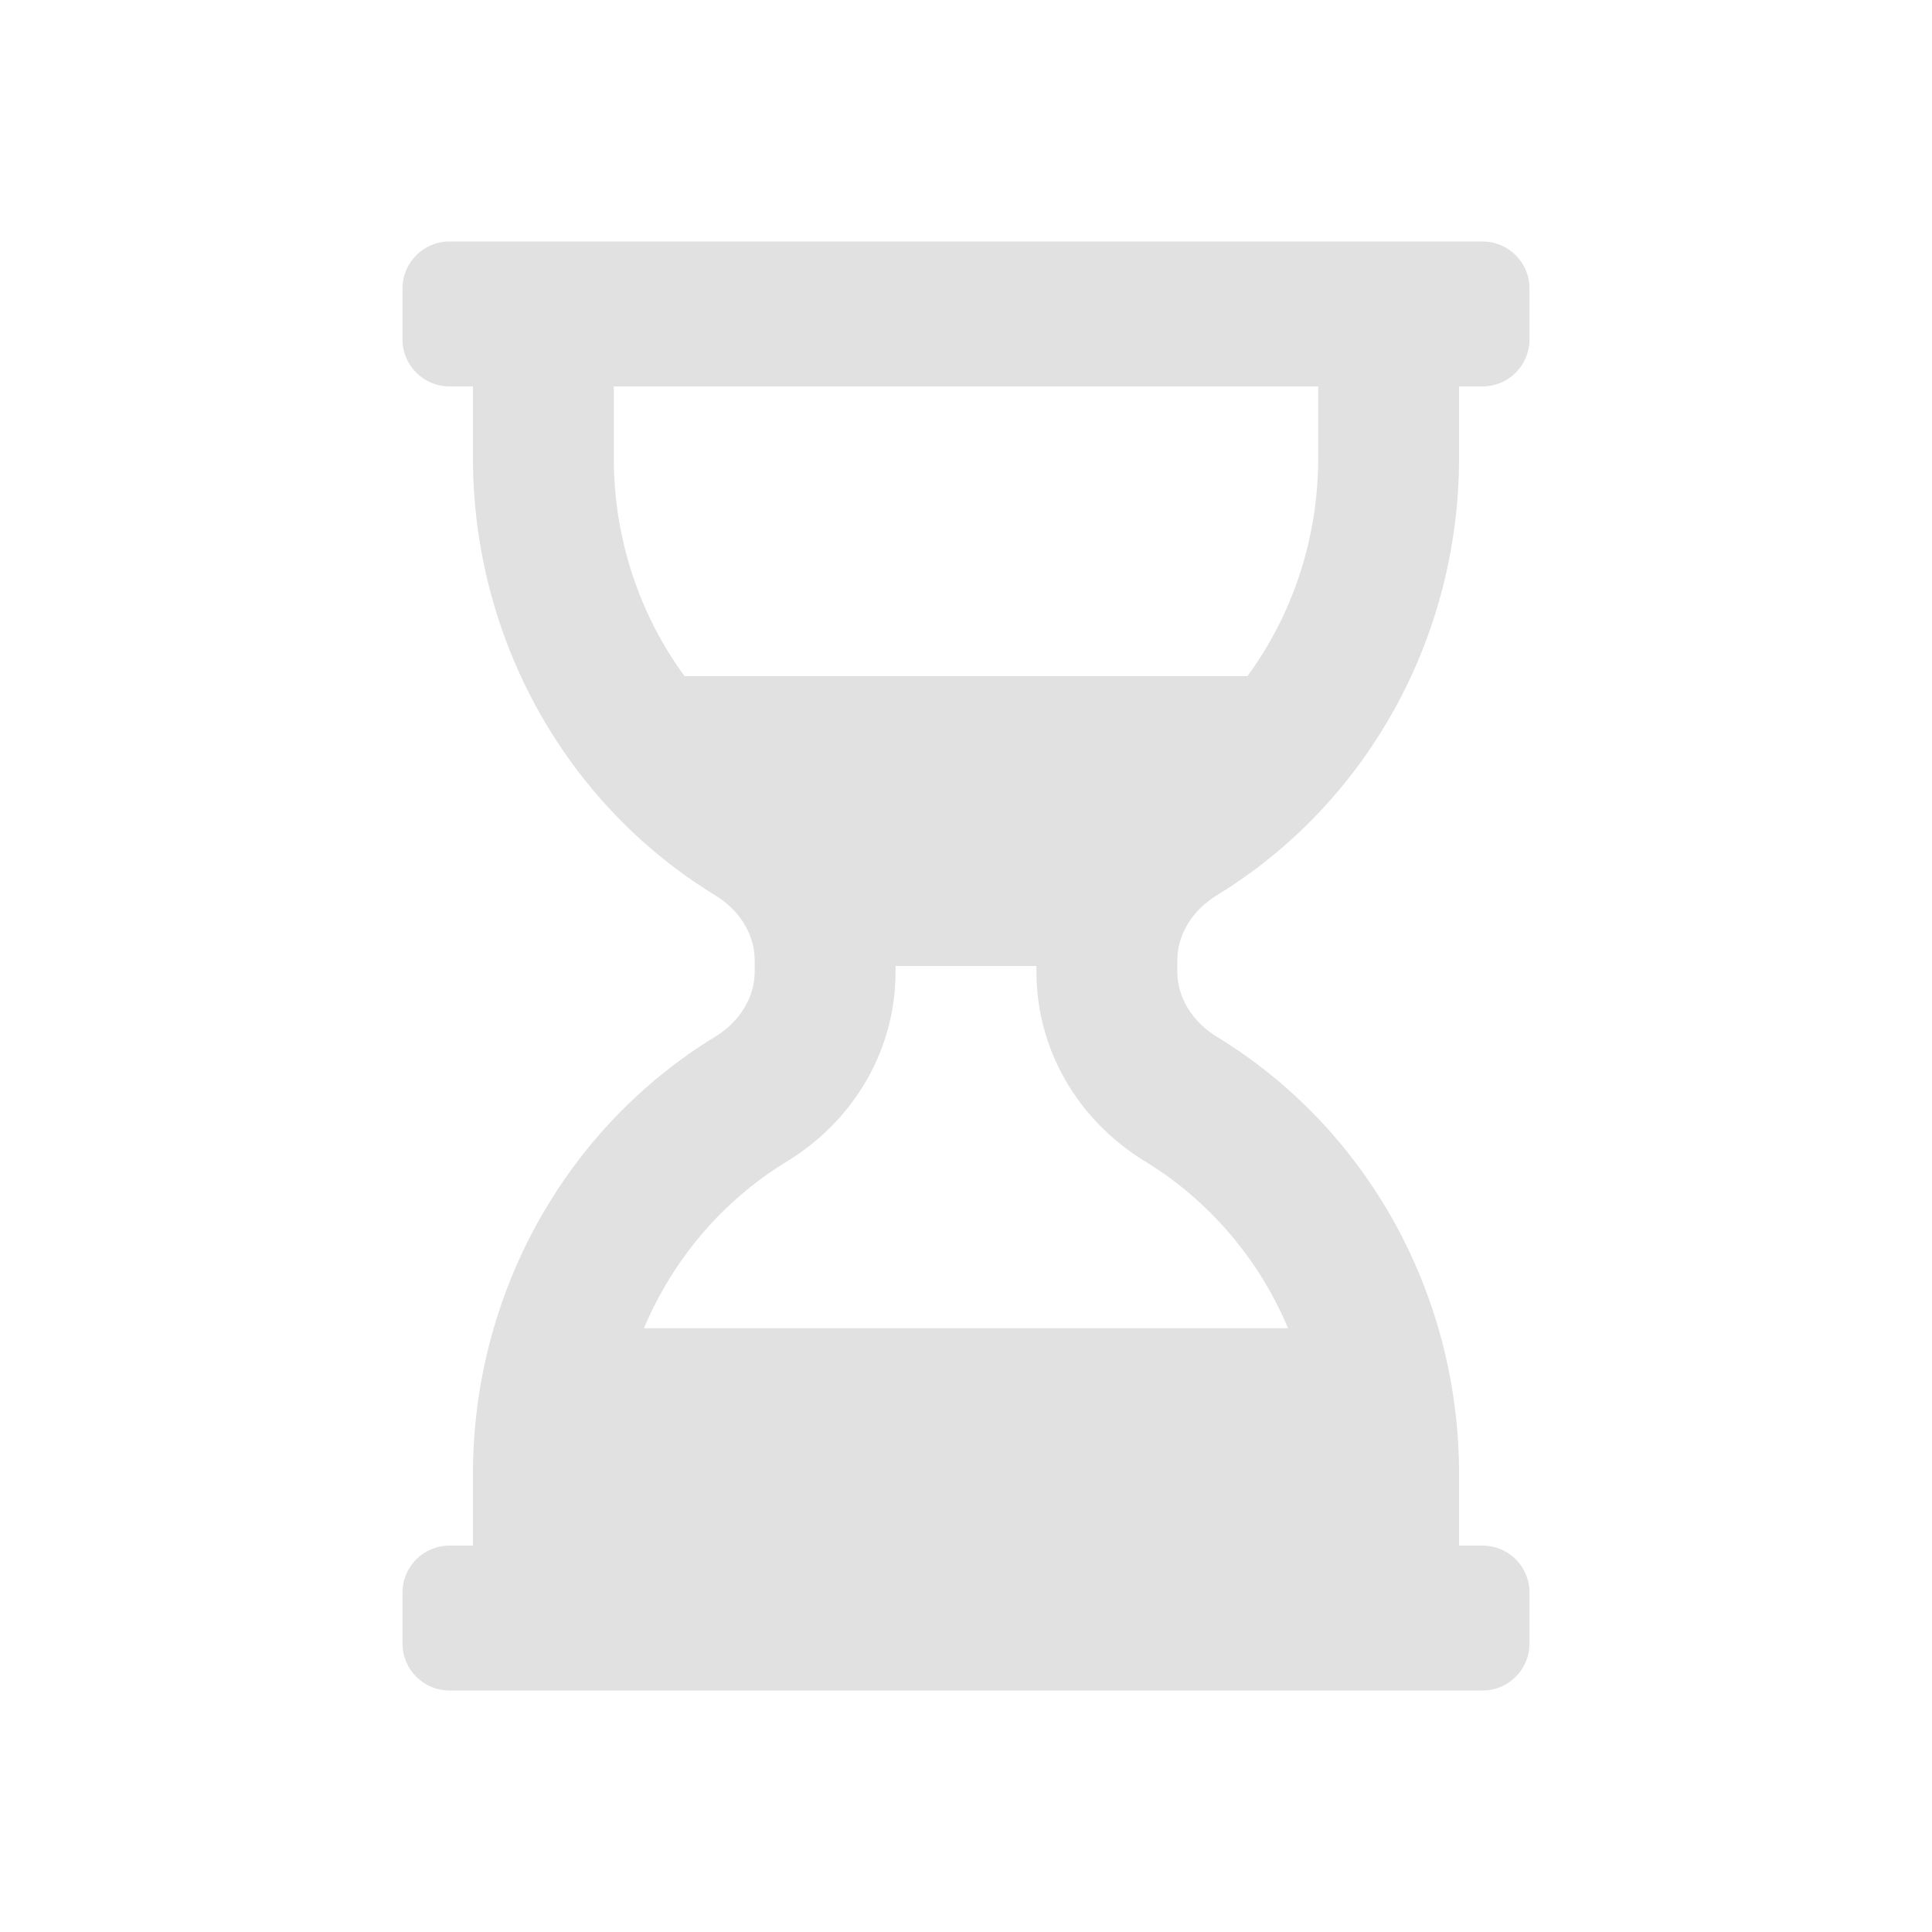
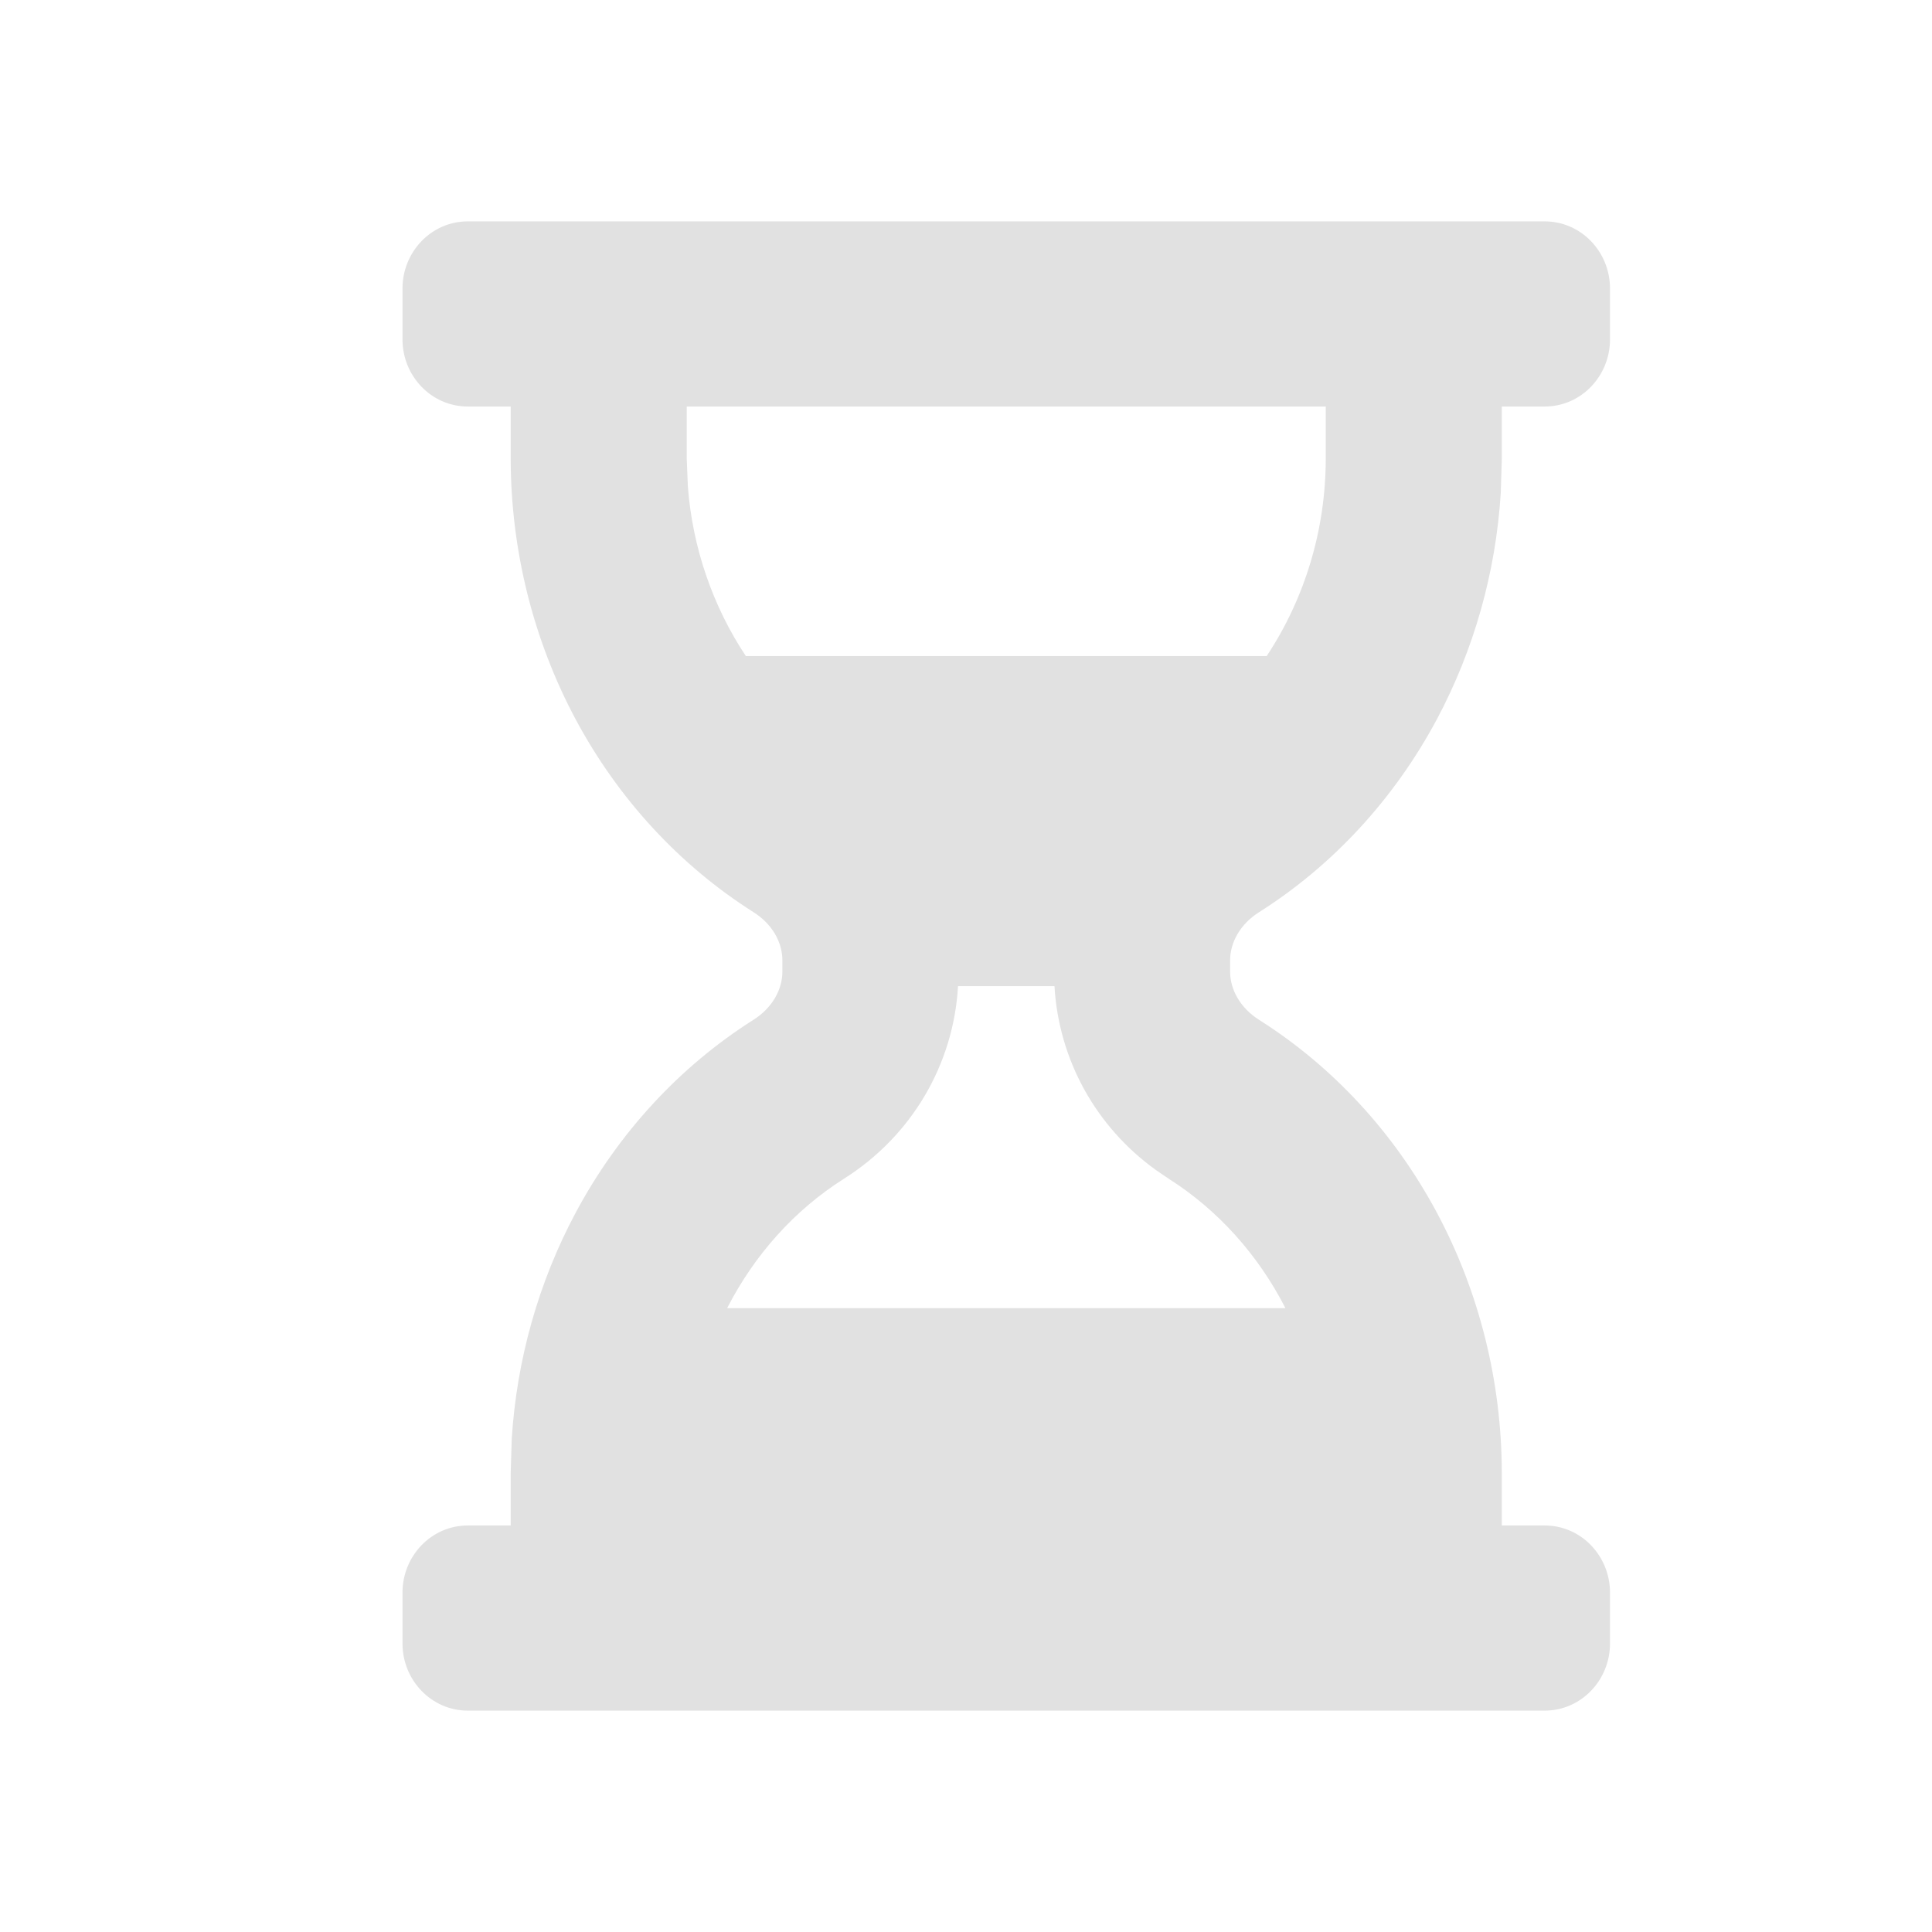
<svg xmlns="http://www.w3.org/2000/svg" width="24" height="24" viewBox="0 0 24 24" fill="none">
-   <path d="M18.417 21C18.739 21 19 20.739 19 20.417V19.783C19 19.461 18.739 19.2 18.417 19.2H18.125V18.3C18.124 17.207 17.846 16.132 17.32 15.182C16.793 14.233 16.035 13.44 15.121 12.882C14.81 12.693 14.625 12.39 14.625 12.071V11.929C14.625 11.61 14.81 11.307 15.12 11.119C16.034 10.56 16.791 9.767 17.318 8.818C17.845 7.868 18.123 6.793 18.125 5.7V4.8H18.417C18.739 4.8 19 4.539 19 4.217V3.583C19 3.261 18.739 3 18.417 3H5.583C5.261 3 5 3.261 5 3.583V4.217C5 4.539 5.261 4.8 5.583 4.8H5.875V5.7C5.877 6.793 6.155 7.868 6.682 8.818C7.208 9.767 7.966 10.56 8.88 11.119C9.19 11.307 9.375 11.609 9.375 11.929V12.071C9.375 12.39 9.19 12.693 8.88 12.881C7.966 13.44 7.208 14.233 6.682 15.182C6.155 16.132 5.877 17.206 5.875 18.3V19.2H5.583C5.261 19.2 5 19.461 5 19.783V20.417C5 20.739 5.261 21 5.583 21H18.417ZM16.375 4.8V5.7C16.374 6.674 16.066 7.622 15.496 8.4H8.504C7.934 7.622 7.626 6.674 7.625 5.7V4.8H16.375ZM9.769 14.432C10.618 13.915 11.125 13.033 11.125 12.071V12H12.875V12.071C12.875 13.032 13.382 13.915 14.232 14.432C15.018 14.913 15.637 15.637 16.001 16.5H7.999C8.363 15.636 8.982 14.913 9.769 14.432Z" fill="#E1E1E1" />
+   <path d="M19.188 2.75C19.645 2.75 20 3.132 20 3.583V4.217C20 4.668 19.645 5.05 19.188 5.05H18.656V5.7L18.643 6.125C18.581 7.111 18.31 8.072 17.849 8.936C17.321 9.922 16.561 10.748 15.643 11.33C15.407 11.478 15.281 11.707 15.281 11.929V12.071C15.281 12.293 15.407 12.522 15.644 12.671C16.563 13.253 17.322 14.078 17.85 15.065C18.377 16.051 18.655 17.166 18.656 18.3V18.95H19.188C19.645 18.95 20 19.332 20 19.783V20.417C20 20.868 19.645 21.25 19.188 21.25H5.812C5.355 21.25 5 20.868 5 20.417V19.783C5 19.332 5.355 18.95 5.812 18.95H6.344V18.3L6.357 17.875C6.419 16.889 6.69 15.928 7.151 15.065C7.679 14.078 8.439 13.252 9.357 12.67C9.593 12.522 9.719 12.293 9.719 12.071V11.929C9.719 11.706 9.594 11.478 9.358 11.33C8.44 10.748 7.679 9.922 7.151 8.936C6.624 7.949 6.346 6.834 6.344 5.7V5.05H5.812C5.355 5.05 5 4.668 5 4.217V3.583C5 3.132 5.355 2.75 5.812 2.75H19.188ZM11.901 12.25C11.845 13.228 11.322 14.114 10.482 14.644C9.872 15.03 9.373 15.586 9.033 16.25H15.968C15.628 15.586 15.129 15.031 14.52 14.644L14.357 14.533C13.611 13.995 13.152 13.163 13.099 12.25H11.901ZM8.531 5.7L8.545 6.045C8.603 6.803 8.853 7.529 9.265 8.15H15.735C16.209 7.435 16.468 6.581 16.469 5.7V5.05H8.531V5.7Z" fill="#E1E1E1" />
</svg>
